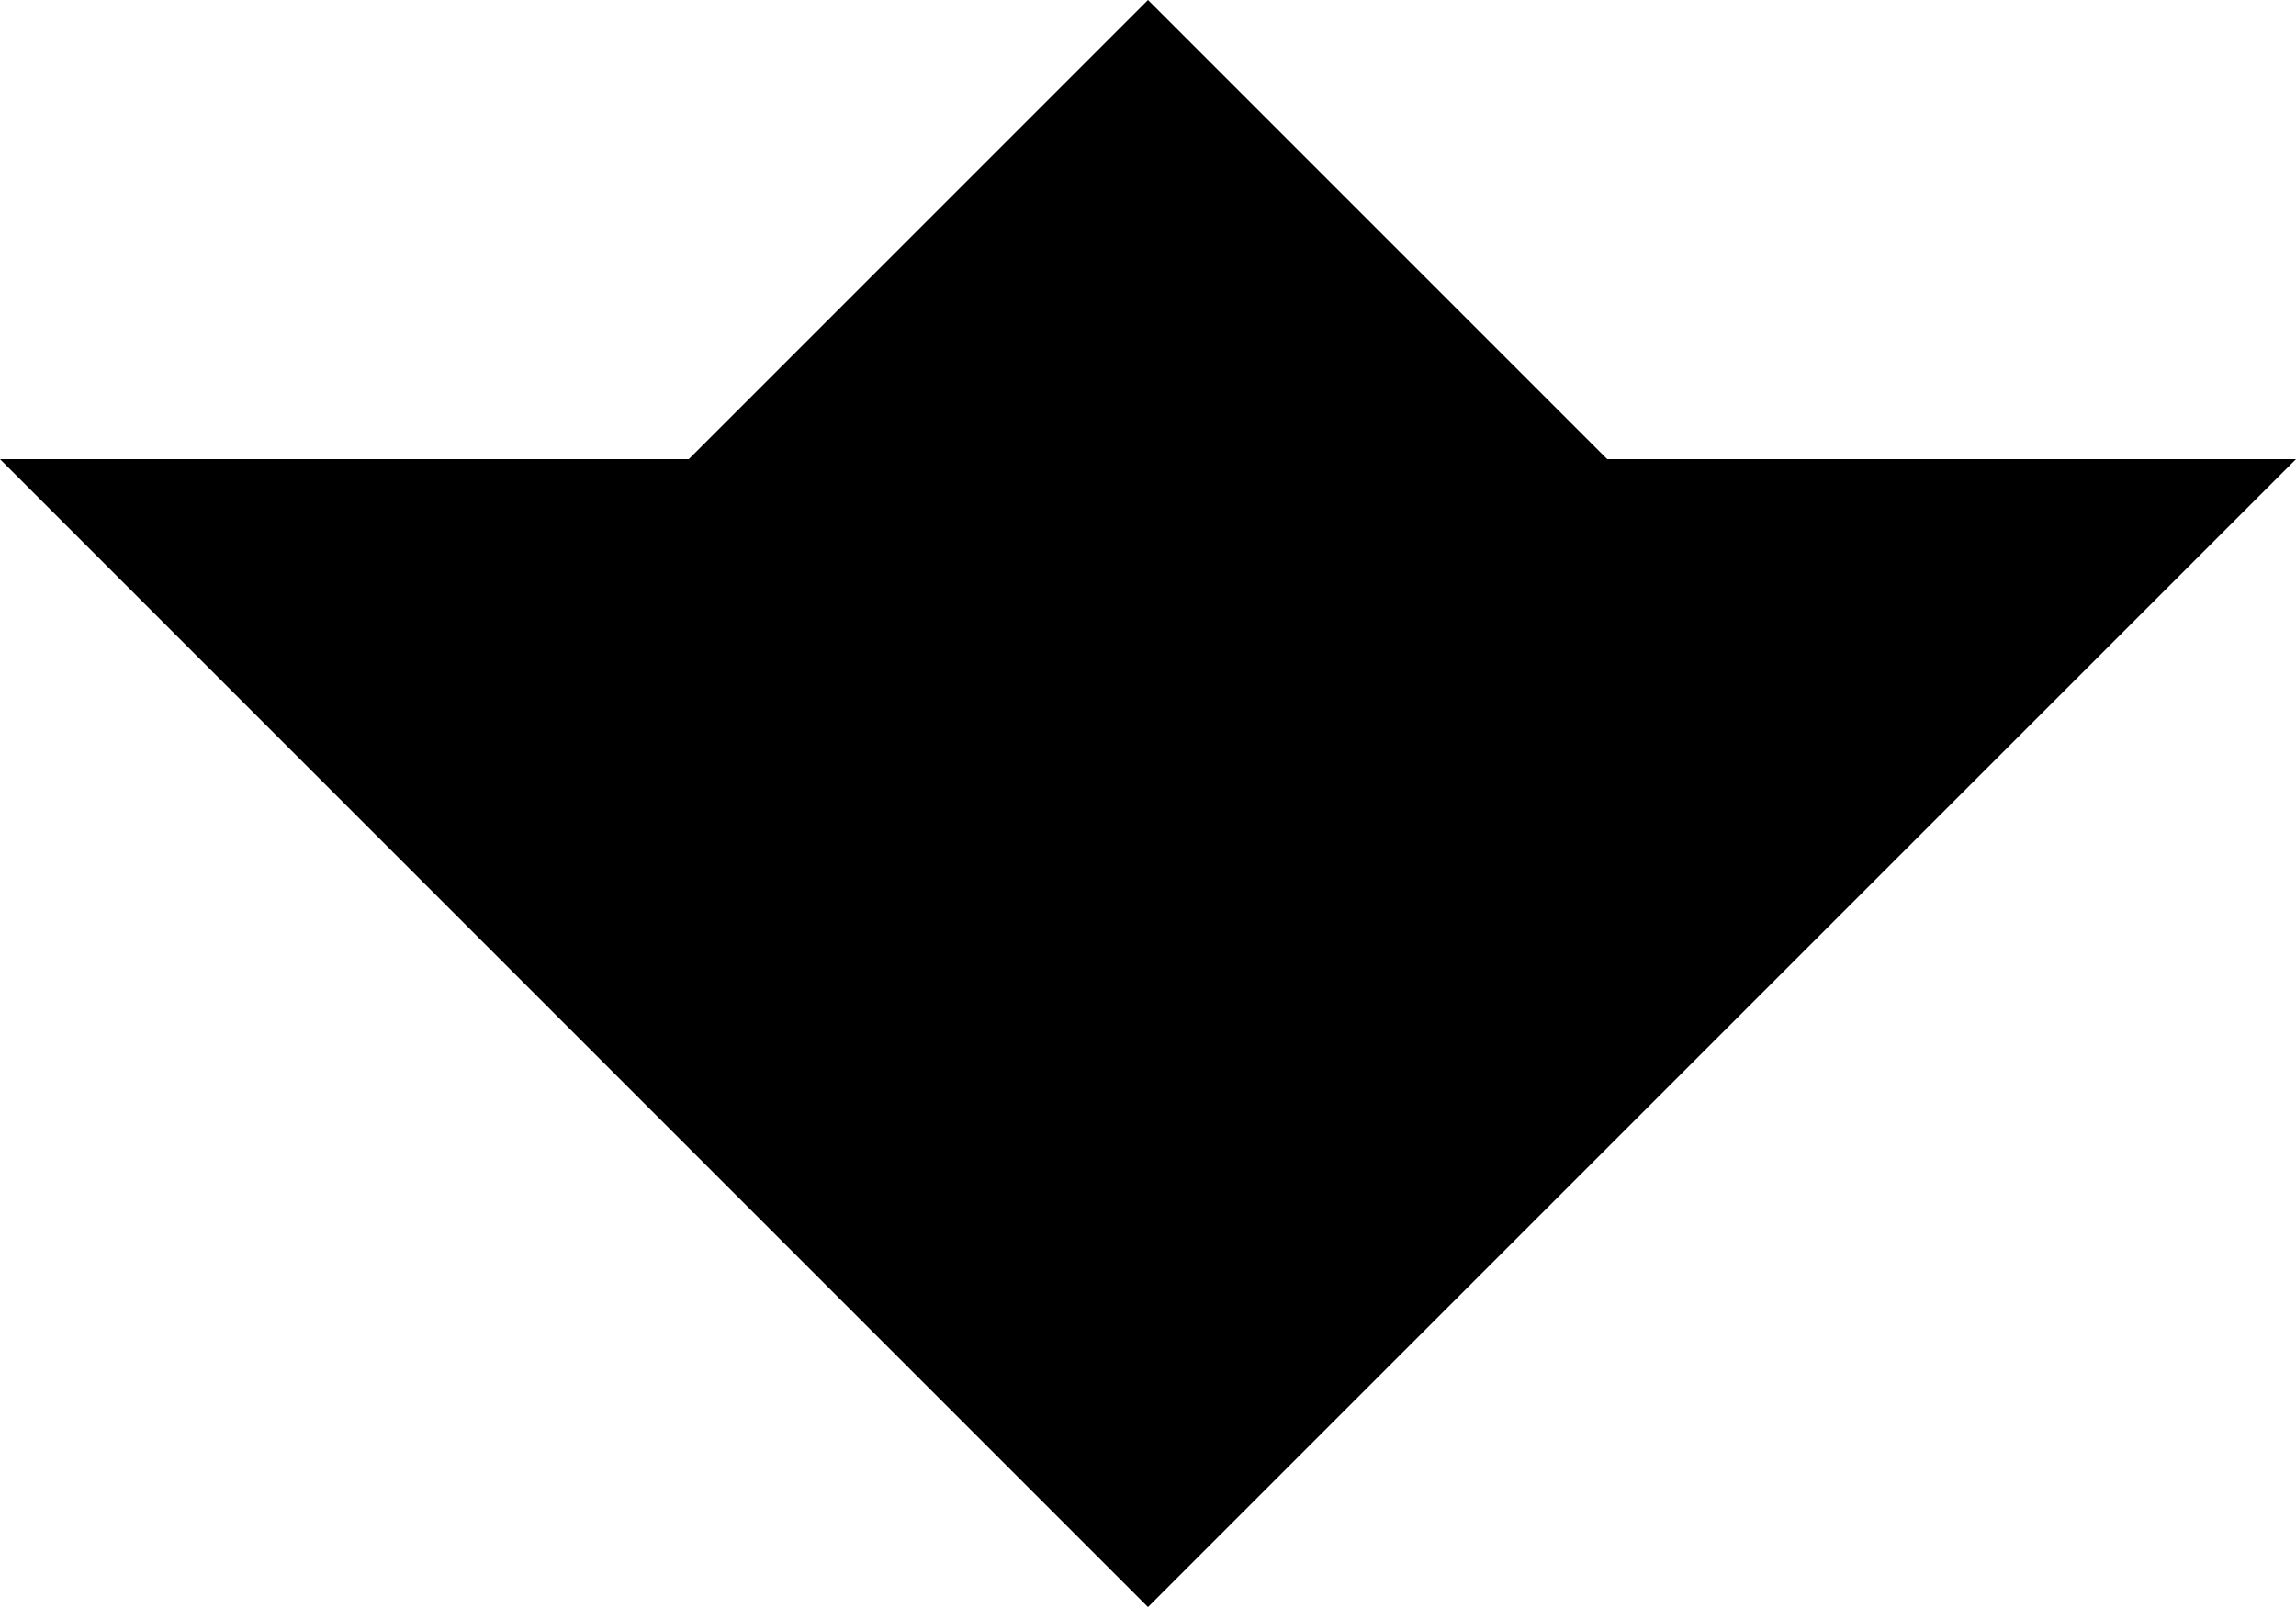
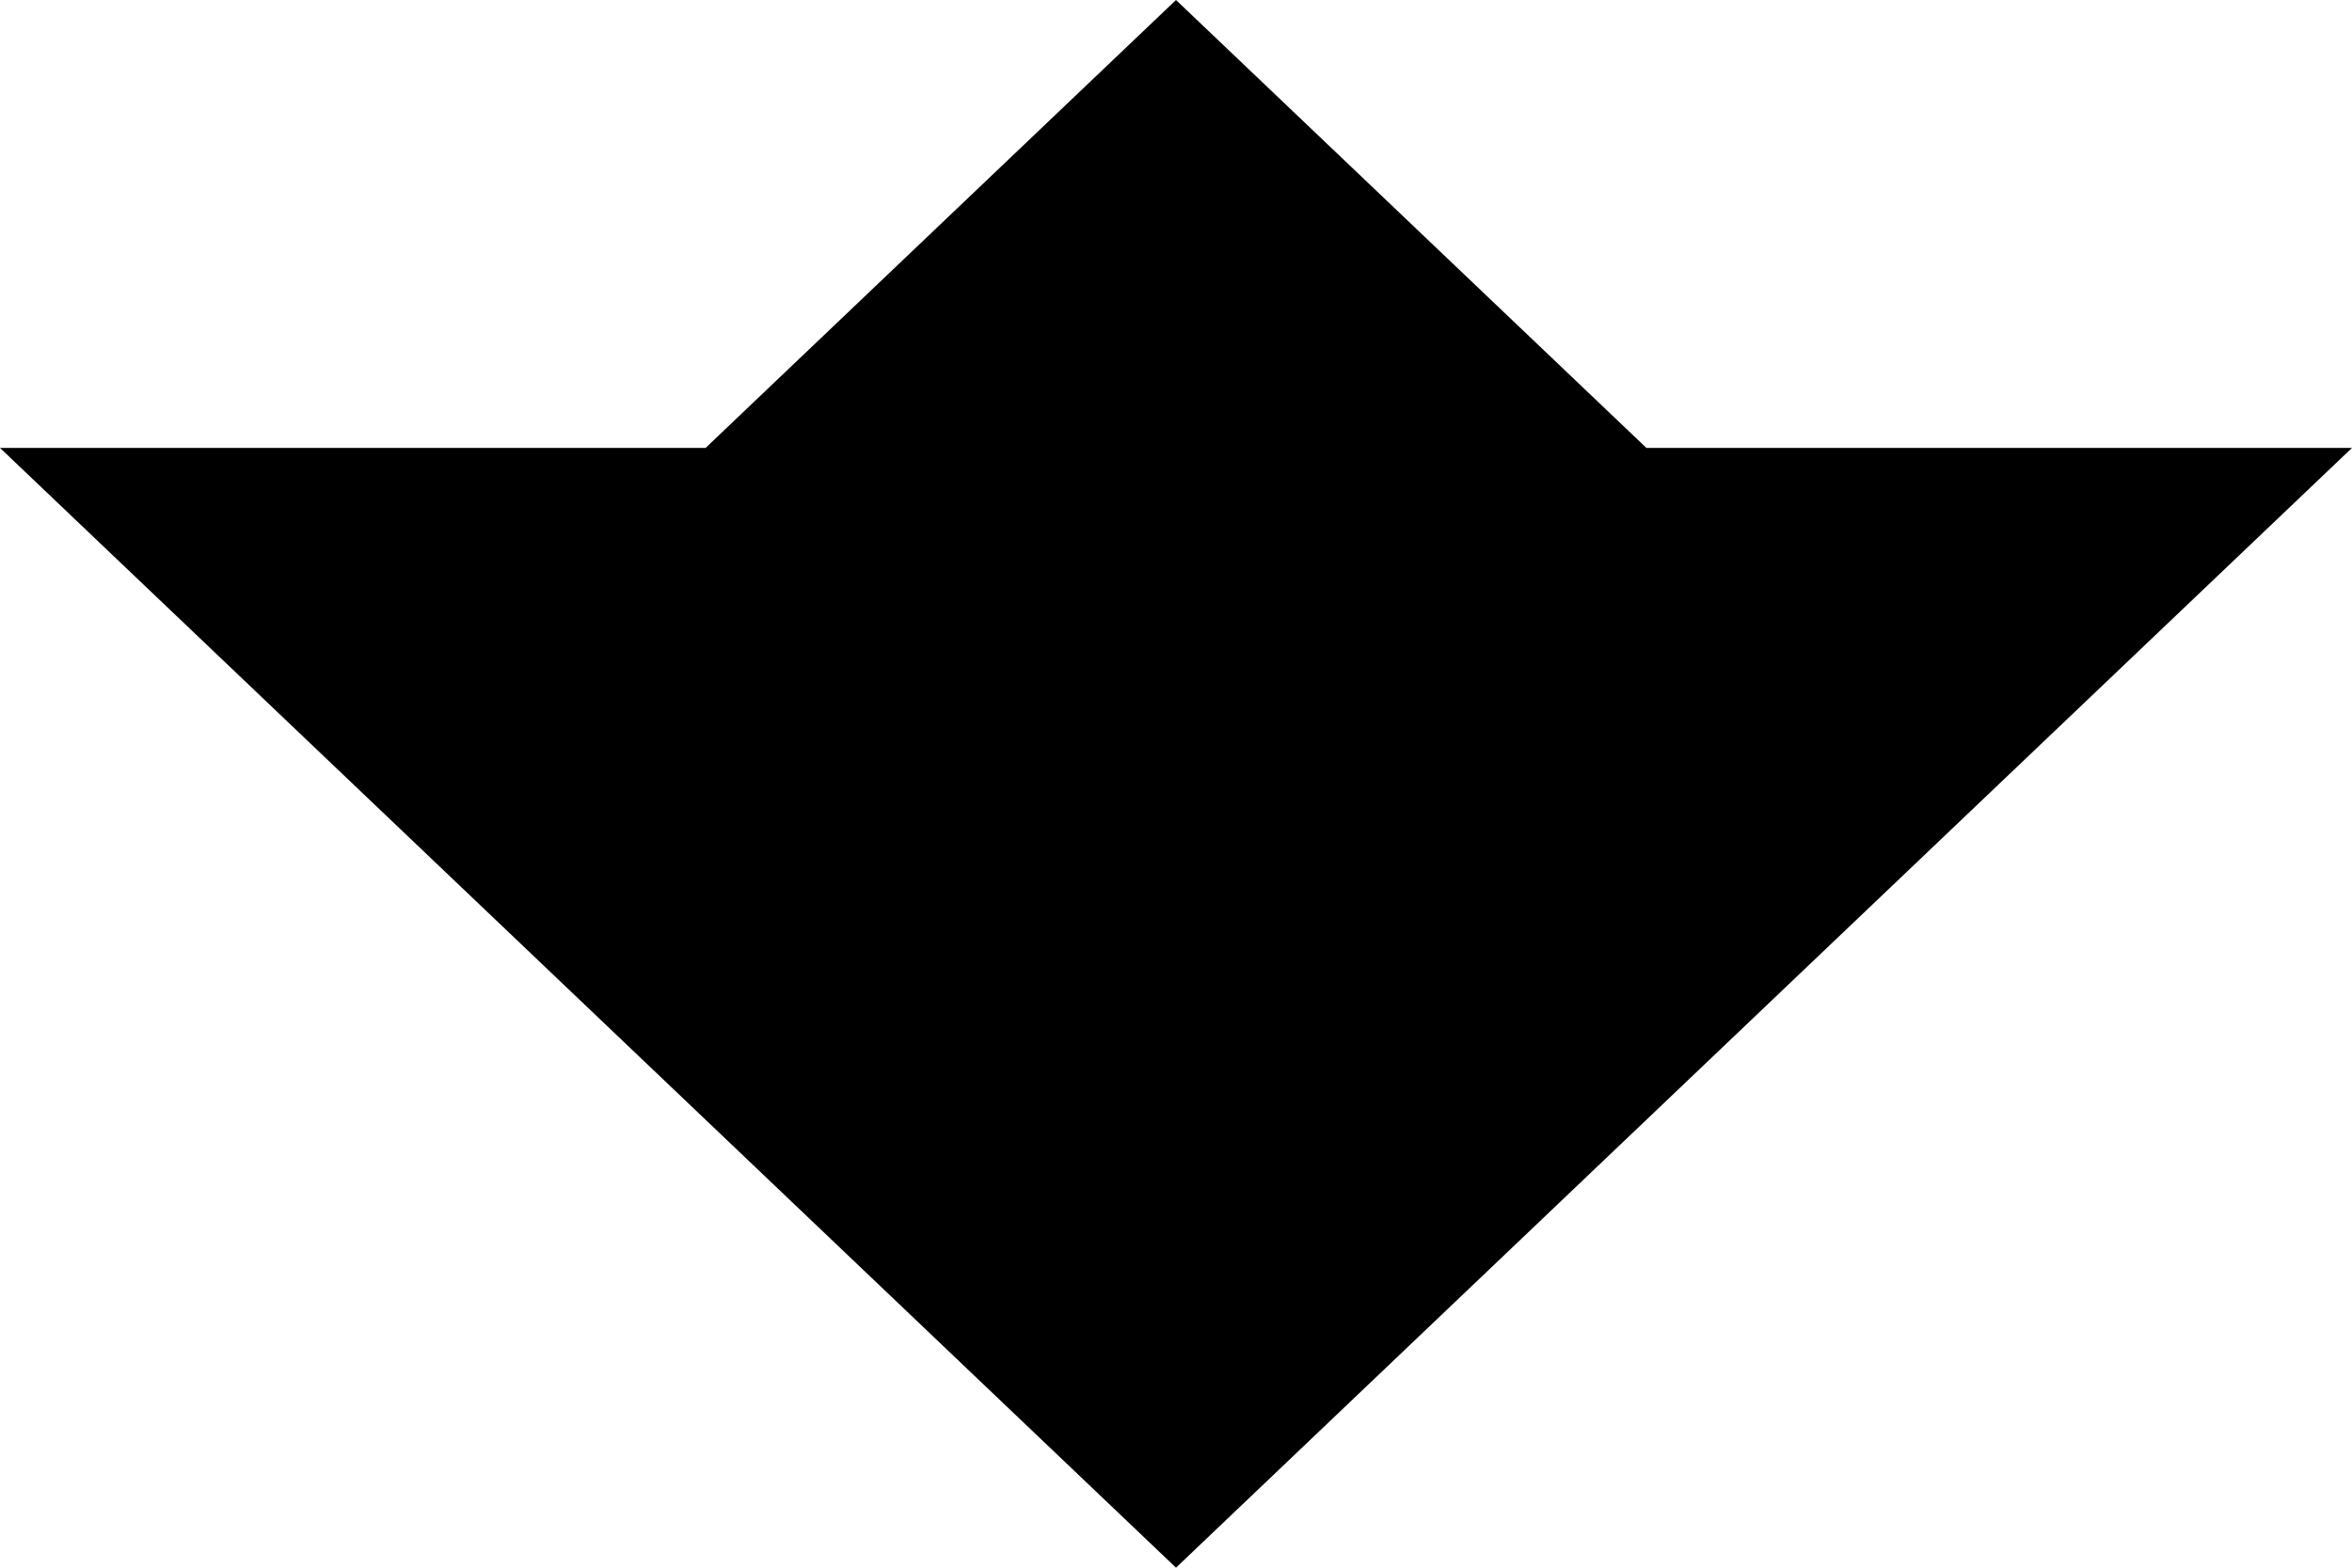
- <svg xmlns="http://www.w3.org/2000/svg" width="50mm" height="35mm" viewBox="0 0 50 35" version="1.1" id="svg4489">
+ <svg xmlns="http://www.w3.org/2000/svg" width="476.25mm" height="317.5mm" viewBox="0 0 476.25 317.5" version="1.1" id="svg4489">
  <defs id="defs4483" />
-   <g id="layer-chevron" transform="translate(-45,-130)">
-     <path style="fill:#000000;stroke-width:0" d="m 45,140 h 15 l 10,-10 v 0 l 10,10 h 15 l -25,25 z" id="path-chevron" />
+   <g id="layer-chevron" transform="translate(168.125,11.25)">
+     <path style="fill:#000000;stroke-width:0" d="M -168.125,79.464 H -25.25 L 70,-11.25 v 0 l 95.25,90.714 H 308.125 L 70,306.25 Z" id="path-chevron" />
  </g>
</svg>
